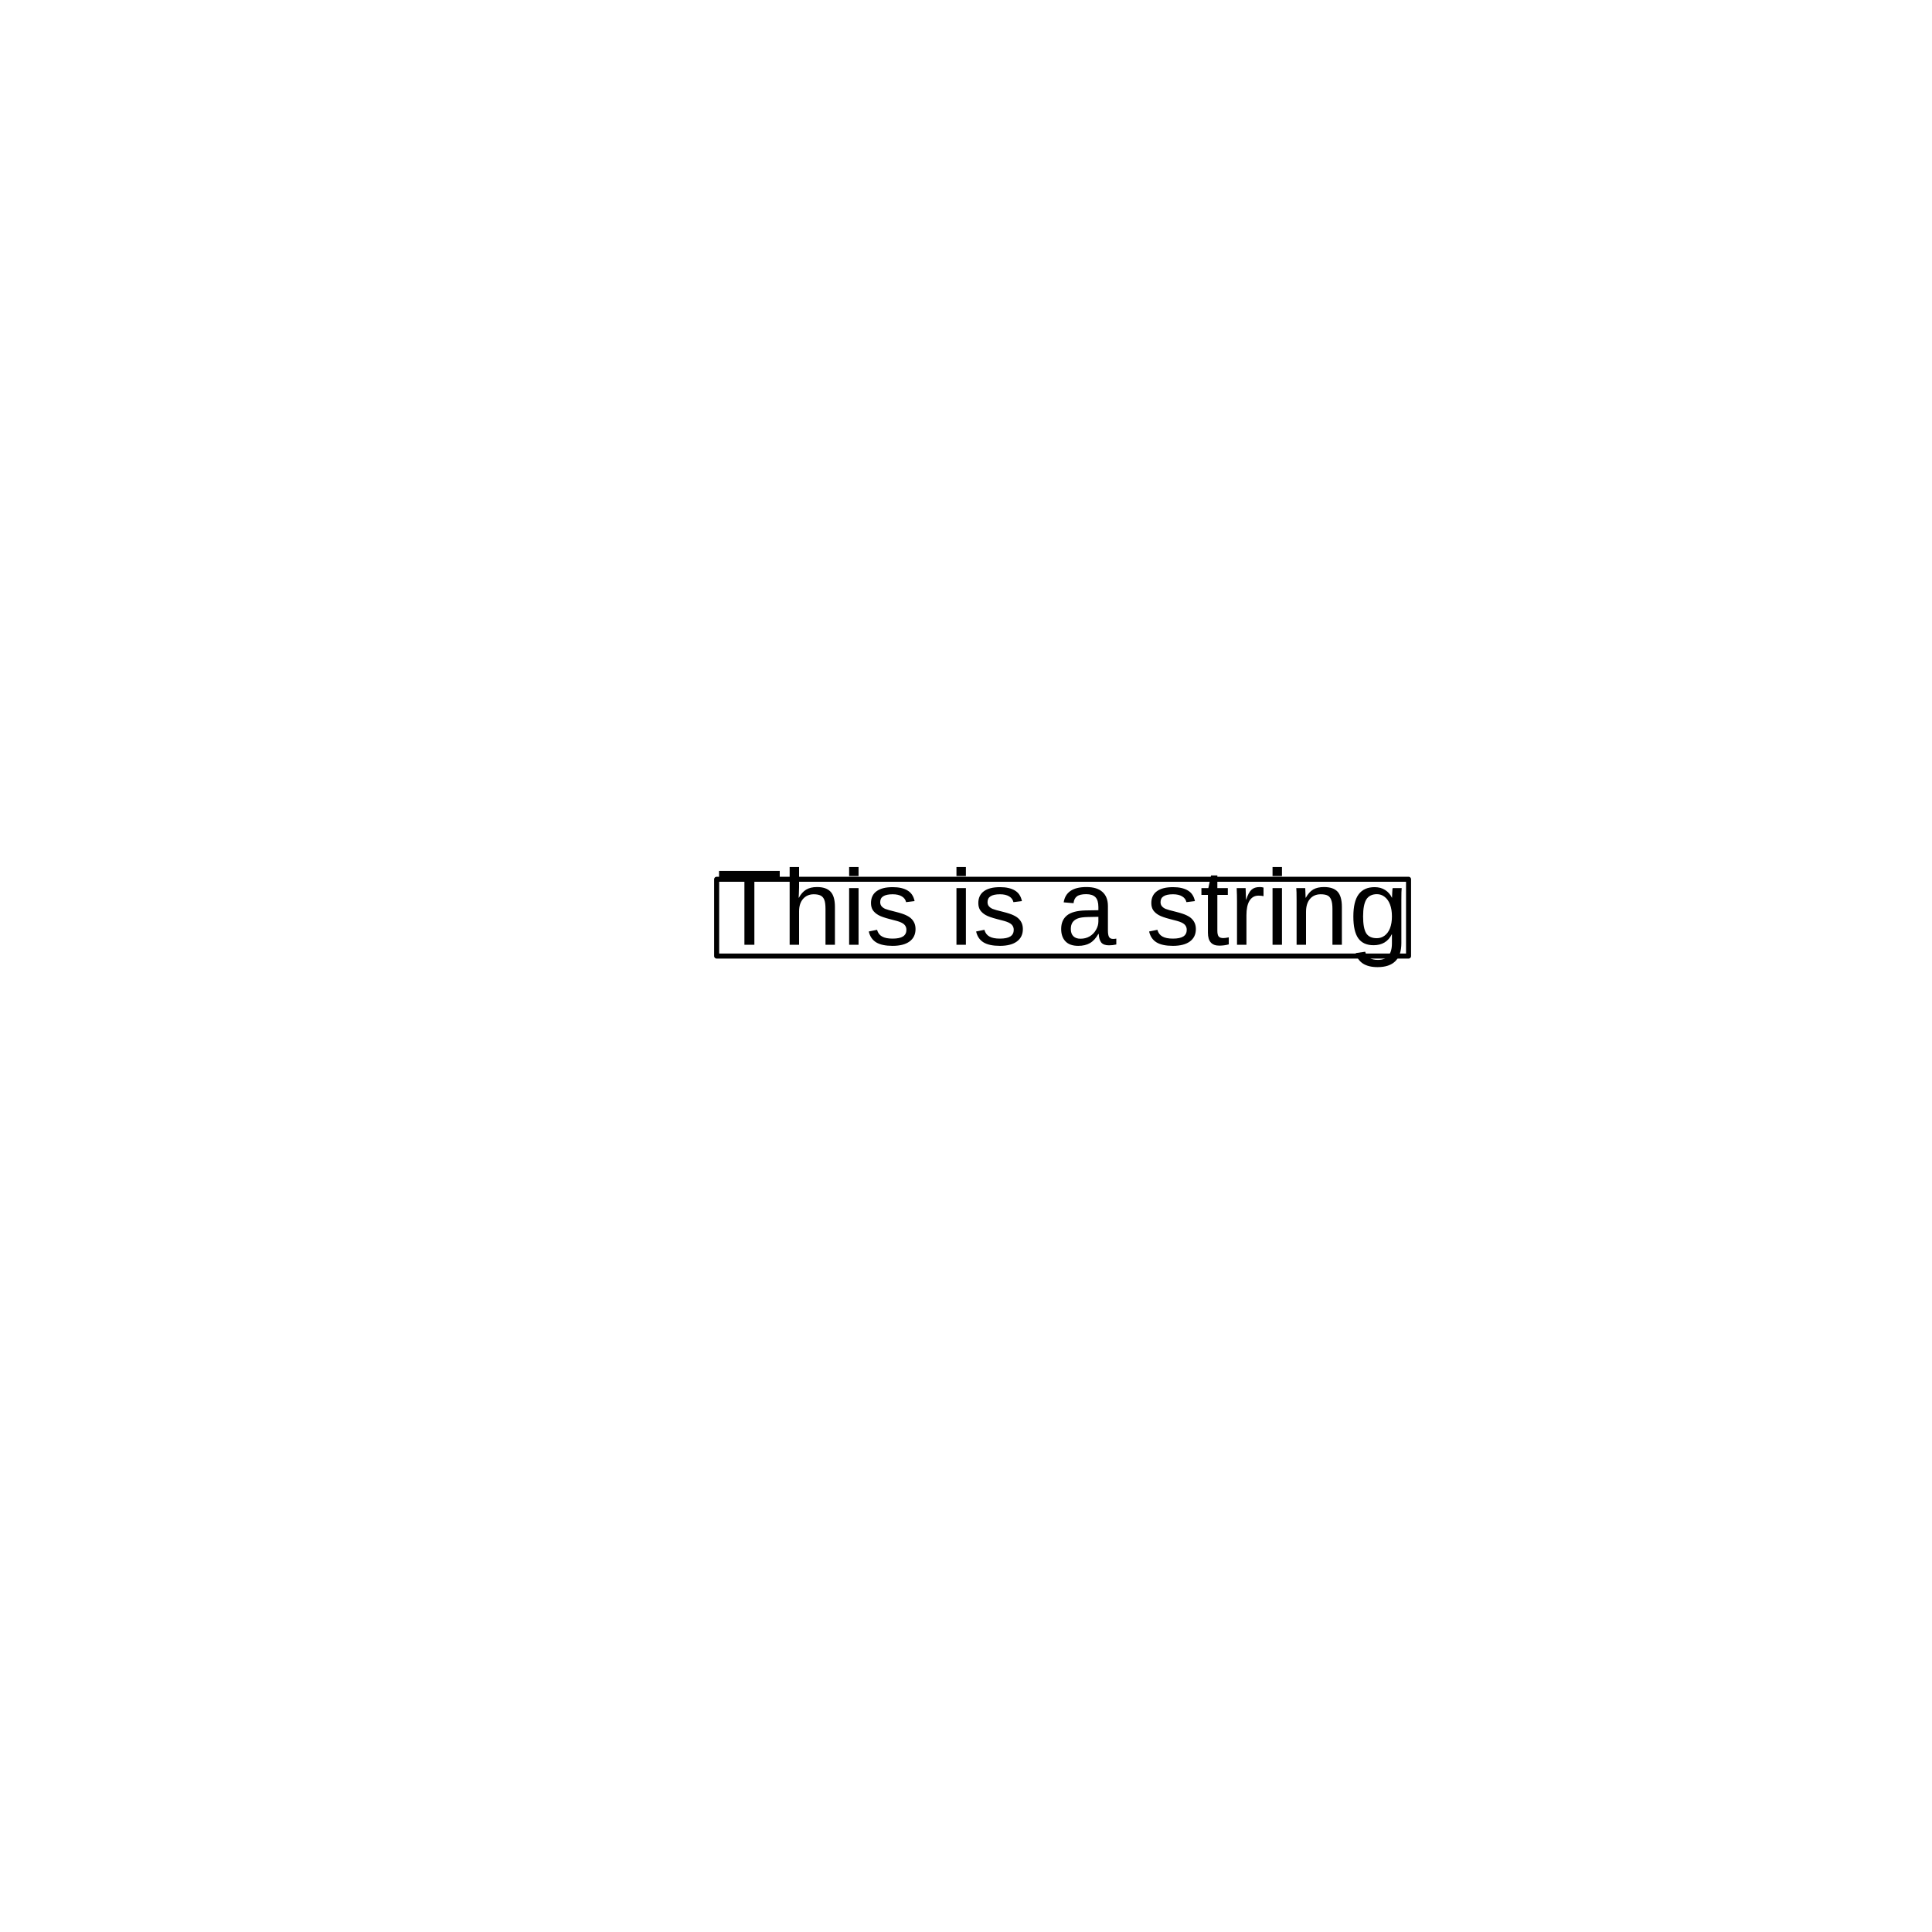
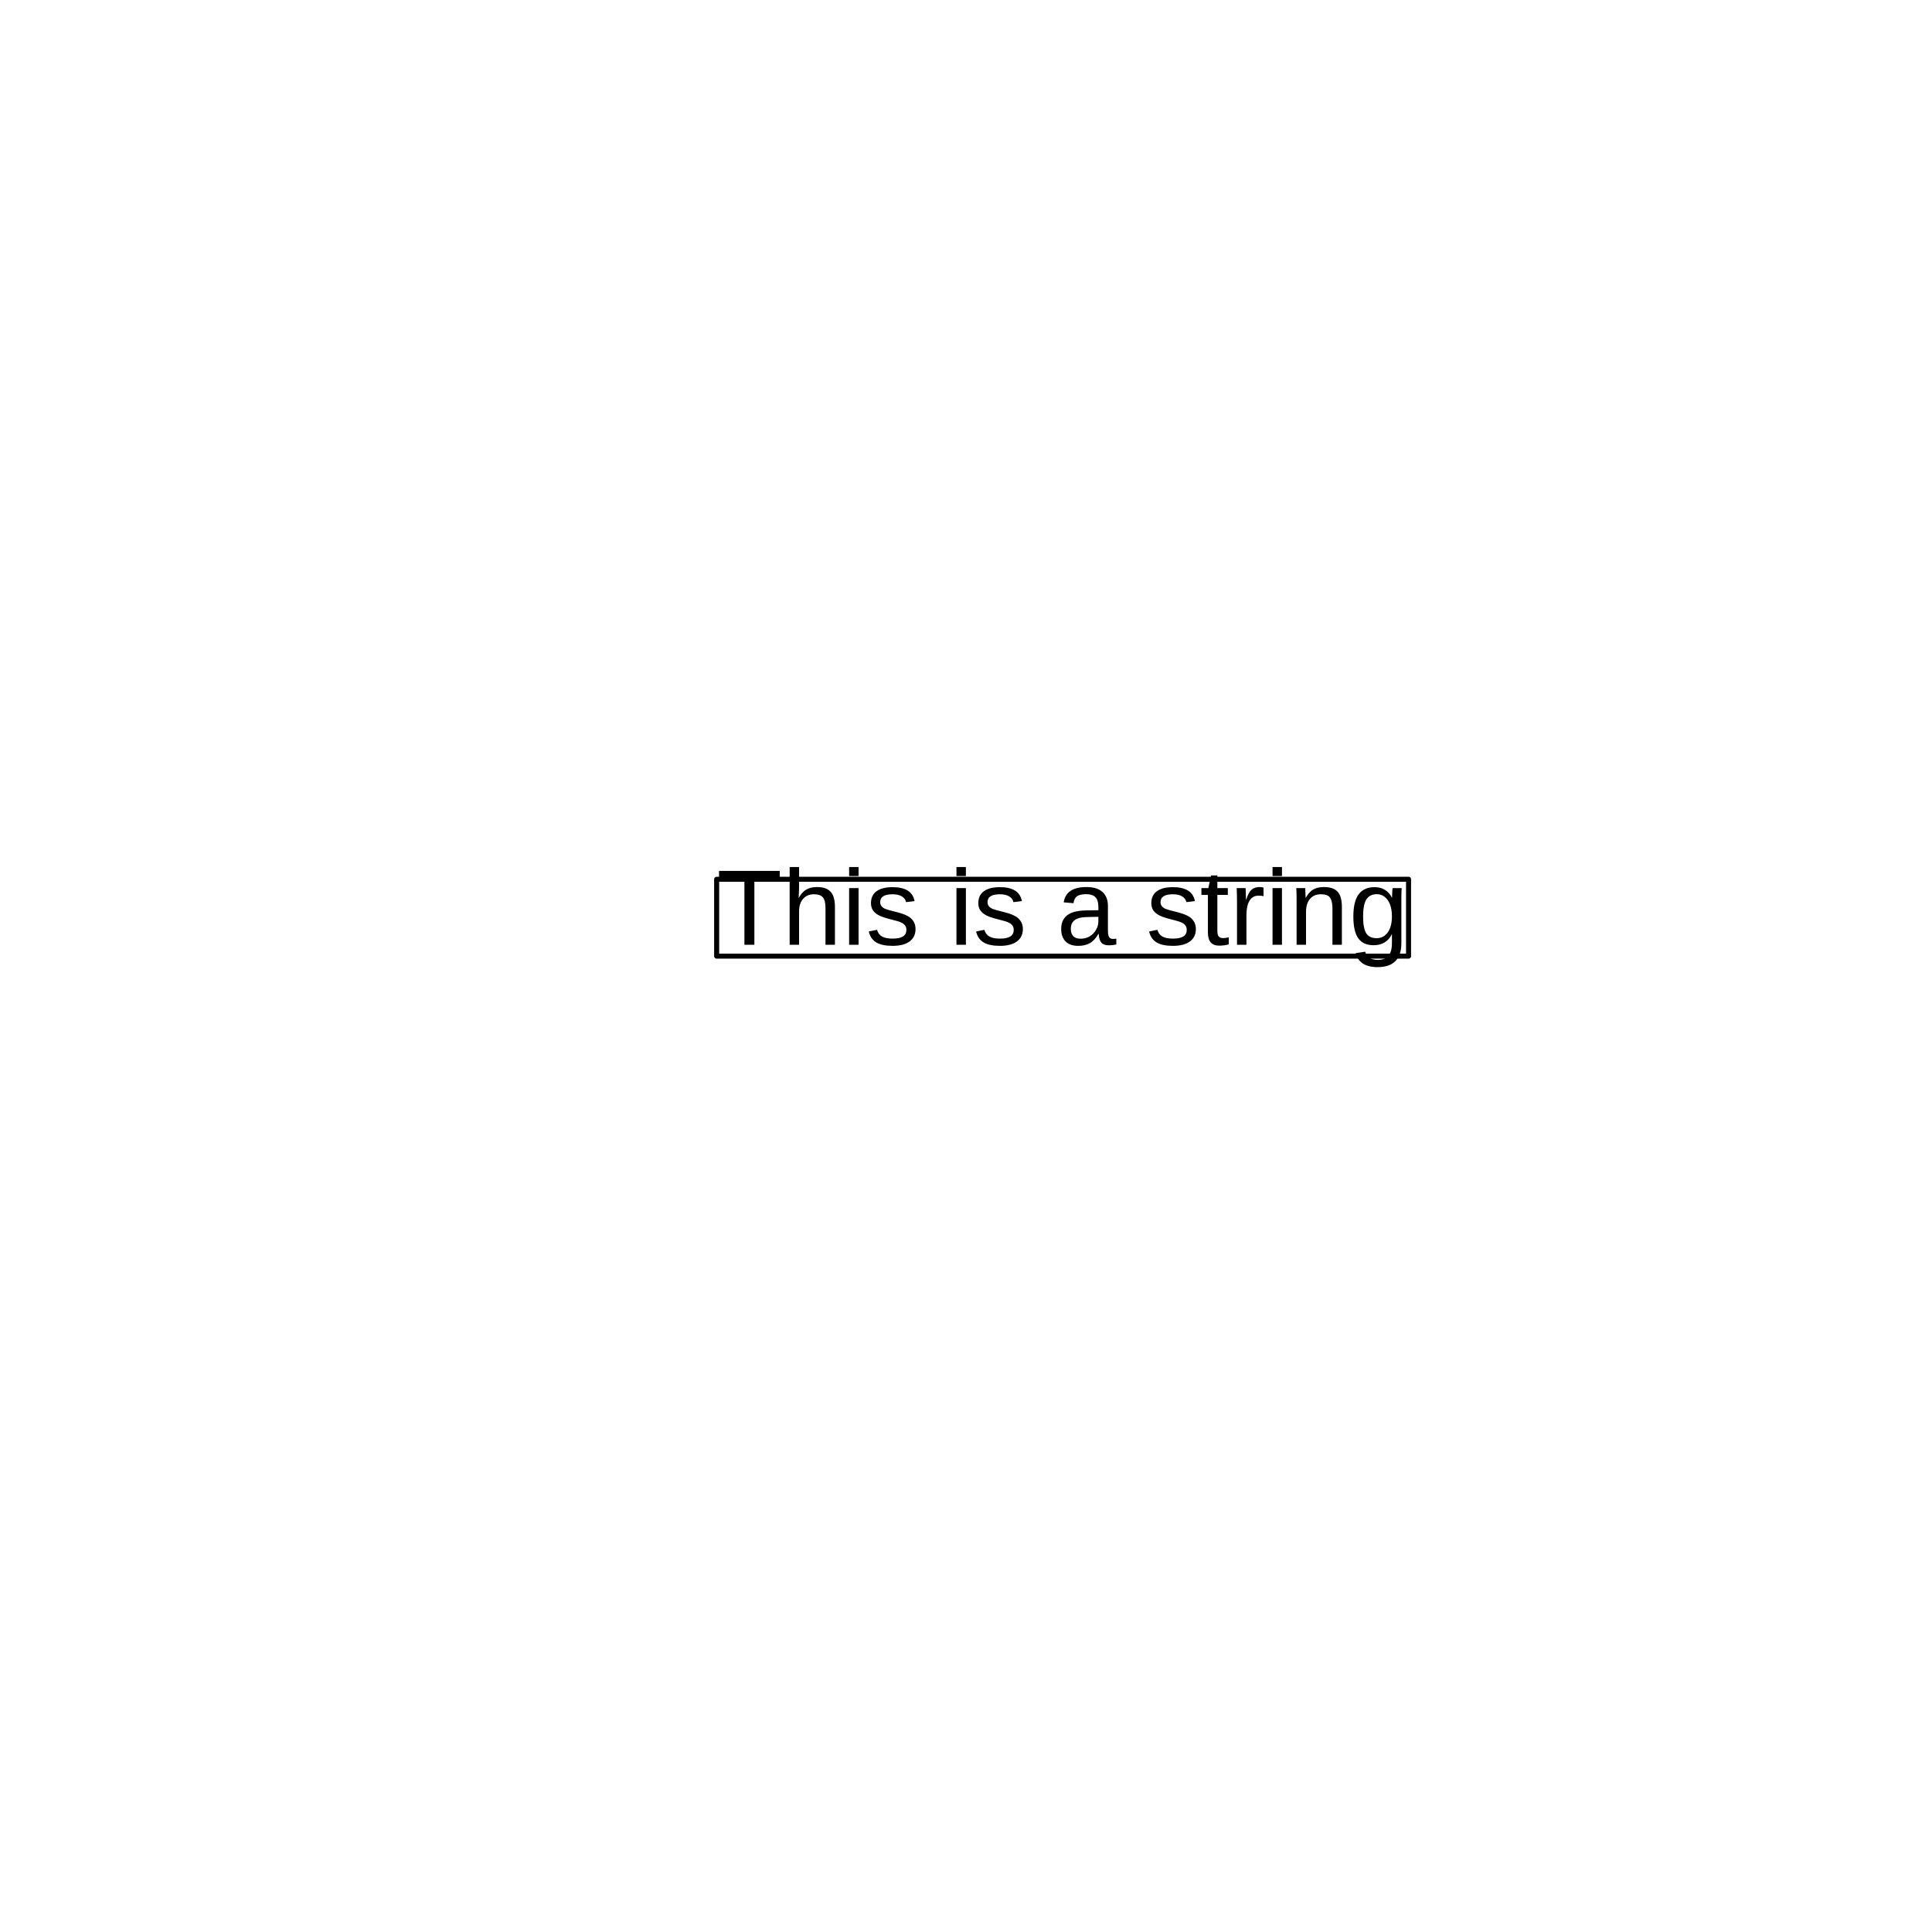
<svg xmlns="http://www.w3.org/2000/svg" viewBox="0 0 288.00 288.00">
  <defs>
    <style type="text/css">
    line, polyline, path, rect, circle {
      fill: none;
      stroke: #000000;
      stroke-linecap: round;
      stroke-linejoin: round;
      stroke-miterlimit: 10.00;
    }
  </style>
  </defs>
  <rect width="100%" height="100%" style="stroke: none; fill: #FFFFFF;" />
  <defs>
    <clipPath id="cp1">
      <rect x="59.04" y="59.04" width="198.72" height="155.52" />
    </clipPath>
  </defs>
  <g clip-path="url(#cp1)">
    <text x="106.83" y="140.84" style="font-size: 12.00pt; font-family: Arial;">This is a string</text>
  </g>
-   <rect x="106.83" y="131.07" width="103.14" height="11.45" style="stroke-width: 0.75;" clip-path="url(#cp1)" />
+   <rect x="106.83" y="131.07" width="103.14" height="11.46" style="stroke-width: 0.75;" clip-path="url(#cp1)" />
</svg>
